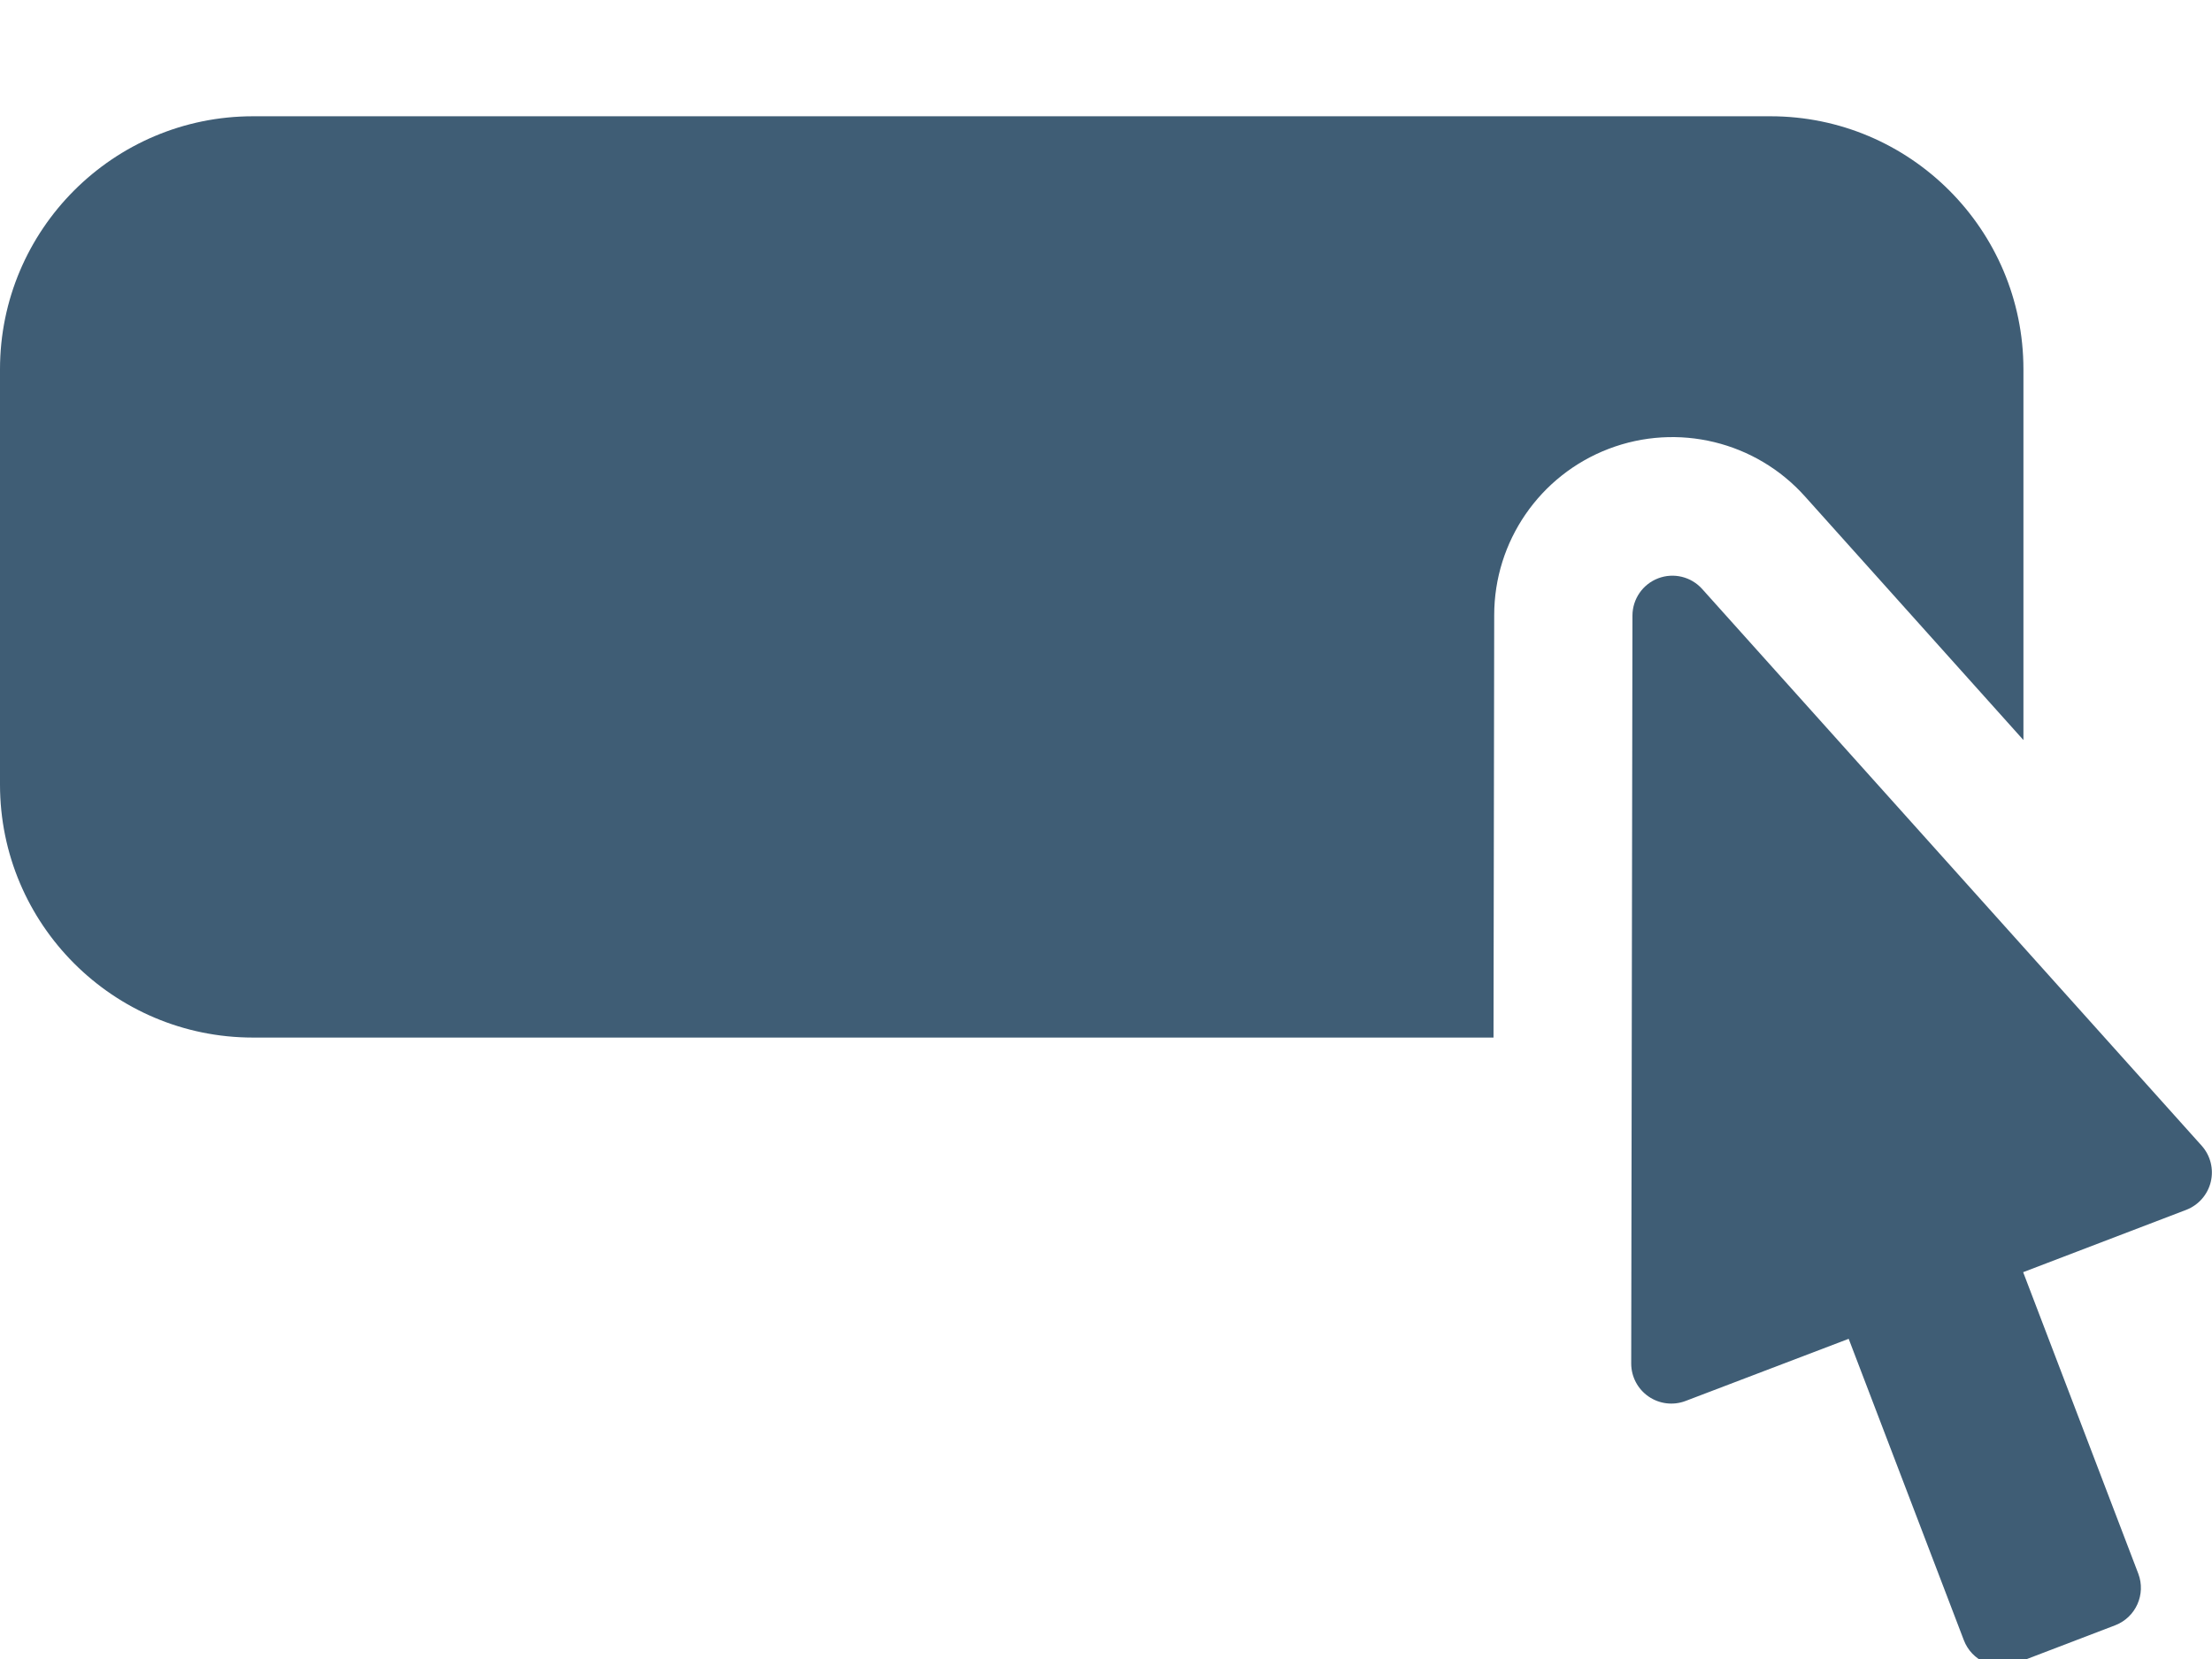
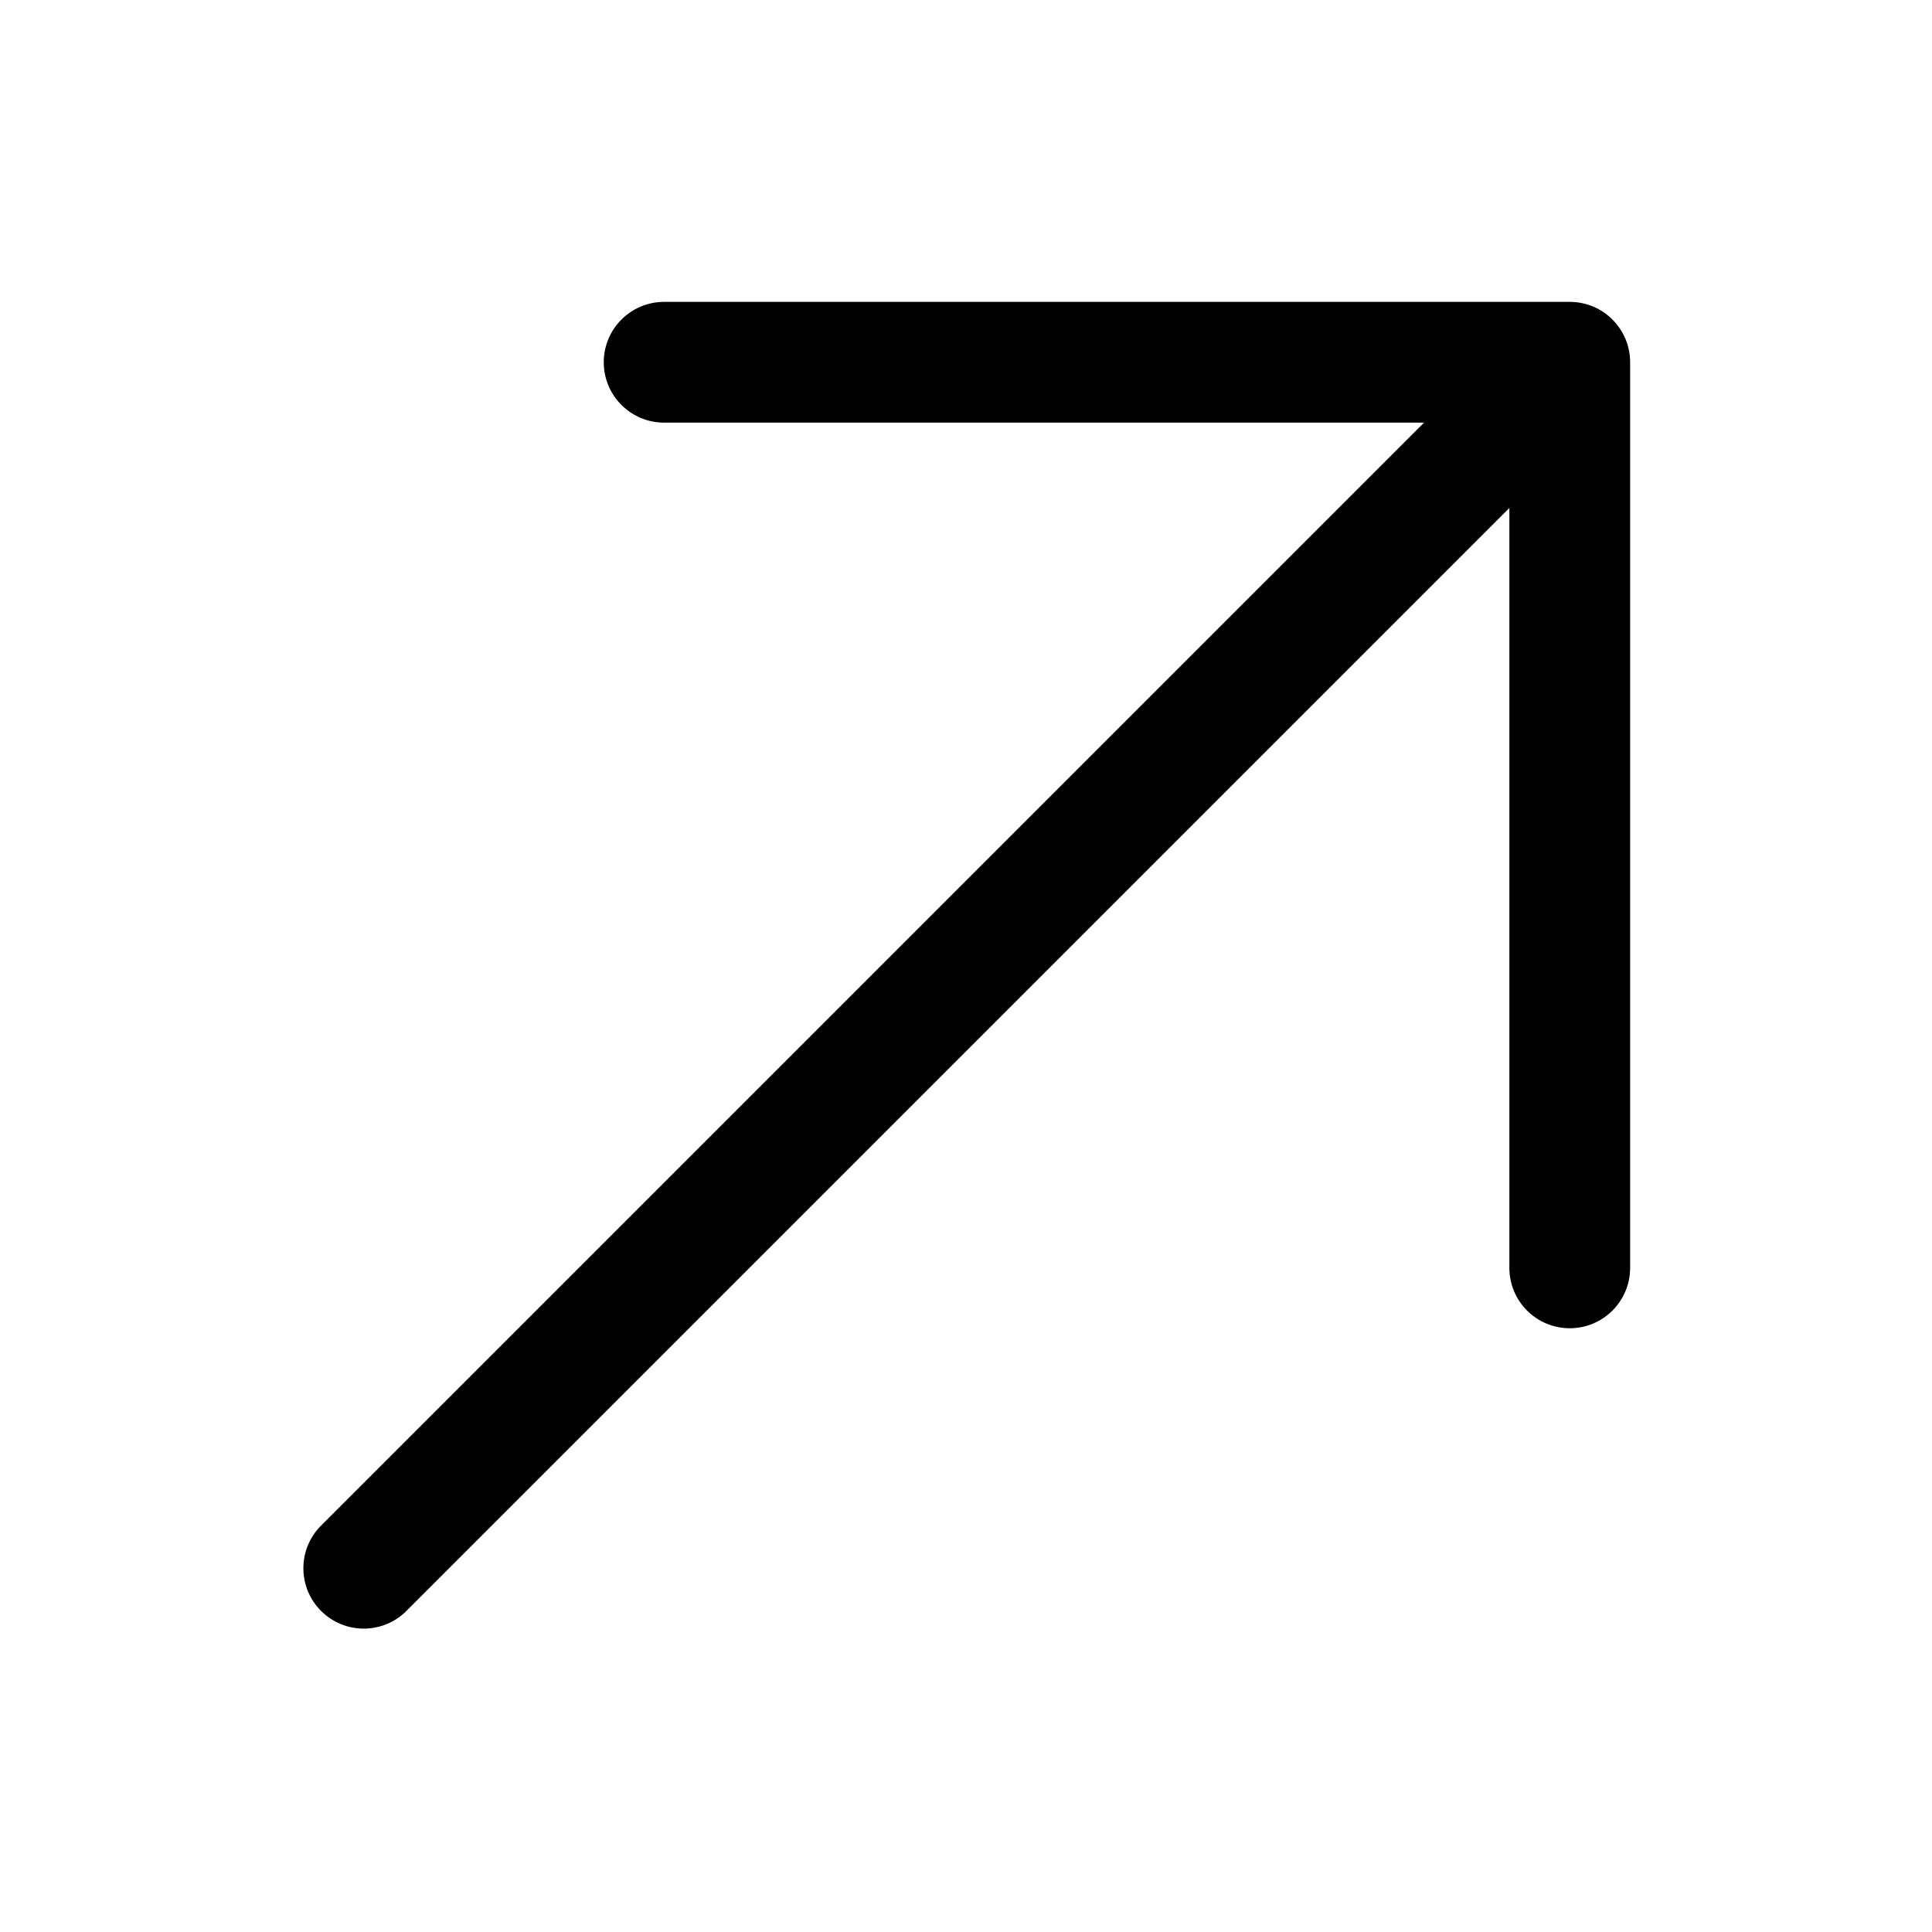
- <svg xmlns="http://www.w3.org/2000/svg" width="16" height="12">
-   <g fill="#3F5D75" fill-rule="evenodd">
-     <path d="M15.926 8.288L12.312 4.26a.289.289 0 00-.504.192l-.009 5.412a.29.29 0 00.392.27l1.181-.45.833 2.18a.29.29 0 00.373.168l.722-.276a.29.29 0 00.167-.373l-.833-2.181 1.18-.451a.29.29 0 00.112-.463" />
-     <path d="M10.808 4.45a1.288 1.288 0 012.248-.859l1.58 1.762V2.671c0-1.009-.82-1.83-1.83-1.83H1.83C.82.841 0 1.662 0 2.671v3.004c0 1.01.82 1.83 1.83 1.83h8.973l.005-3.055z" />
-   </g>
+ <svg xmlns="http://www.w3.org/2000/svg" viewBox="0 0 24 24" fill="currentColor" class="size-6">
+   <path fill-rule="evenodd" d="M8.25 3.75H19.5a.75.75 0 0 1 .75.75v11.25a.75.75 0 0 1-1.5 0V6.31L5.03 20.03a.75.75 0 0 1-1.06-1.06L17.69 5.25H8.25a.75.75 0 0 1 0-1.5Z" clip-rule="evenodd" />
</svg>
